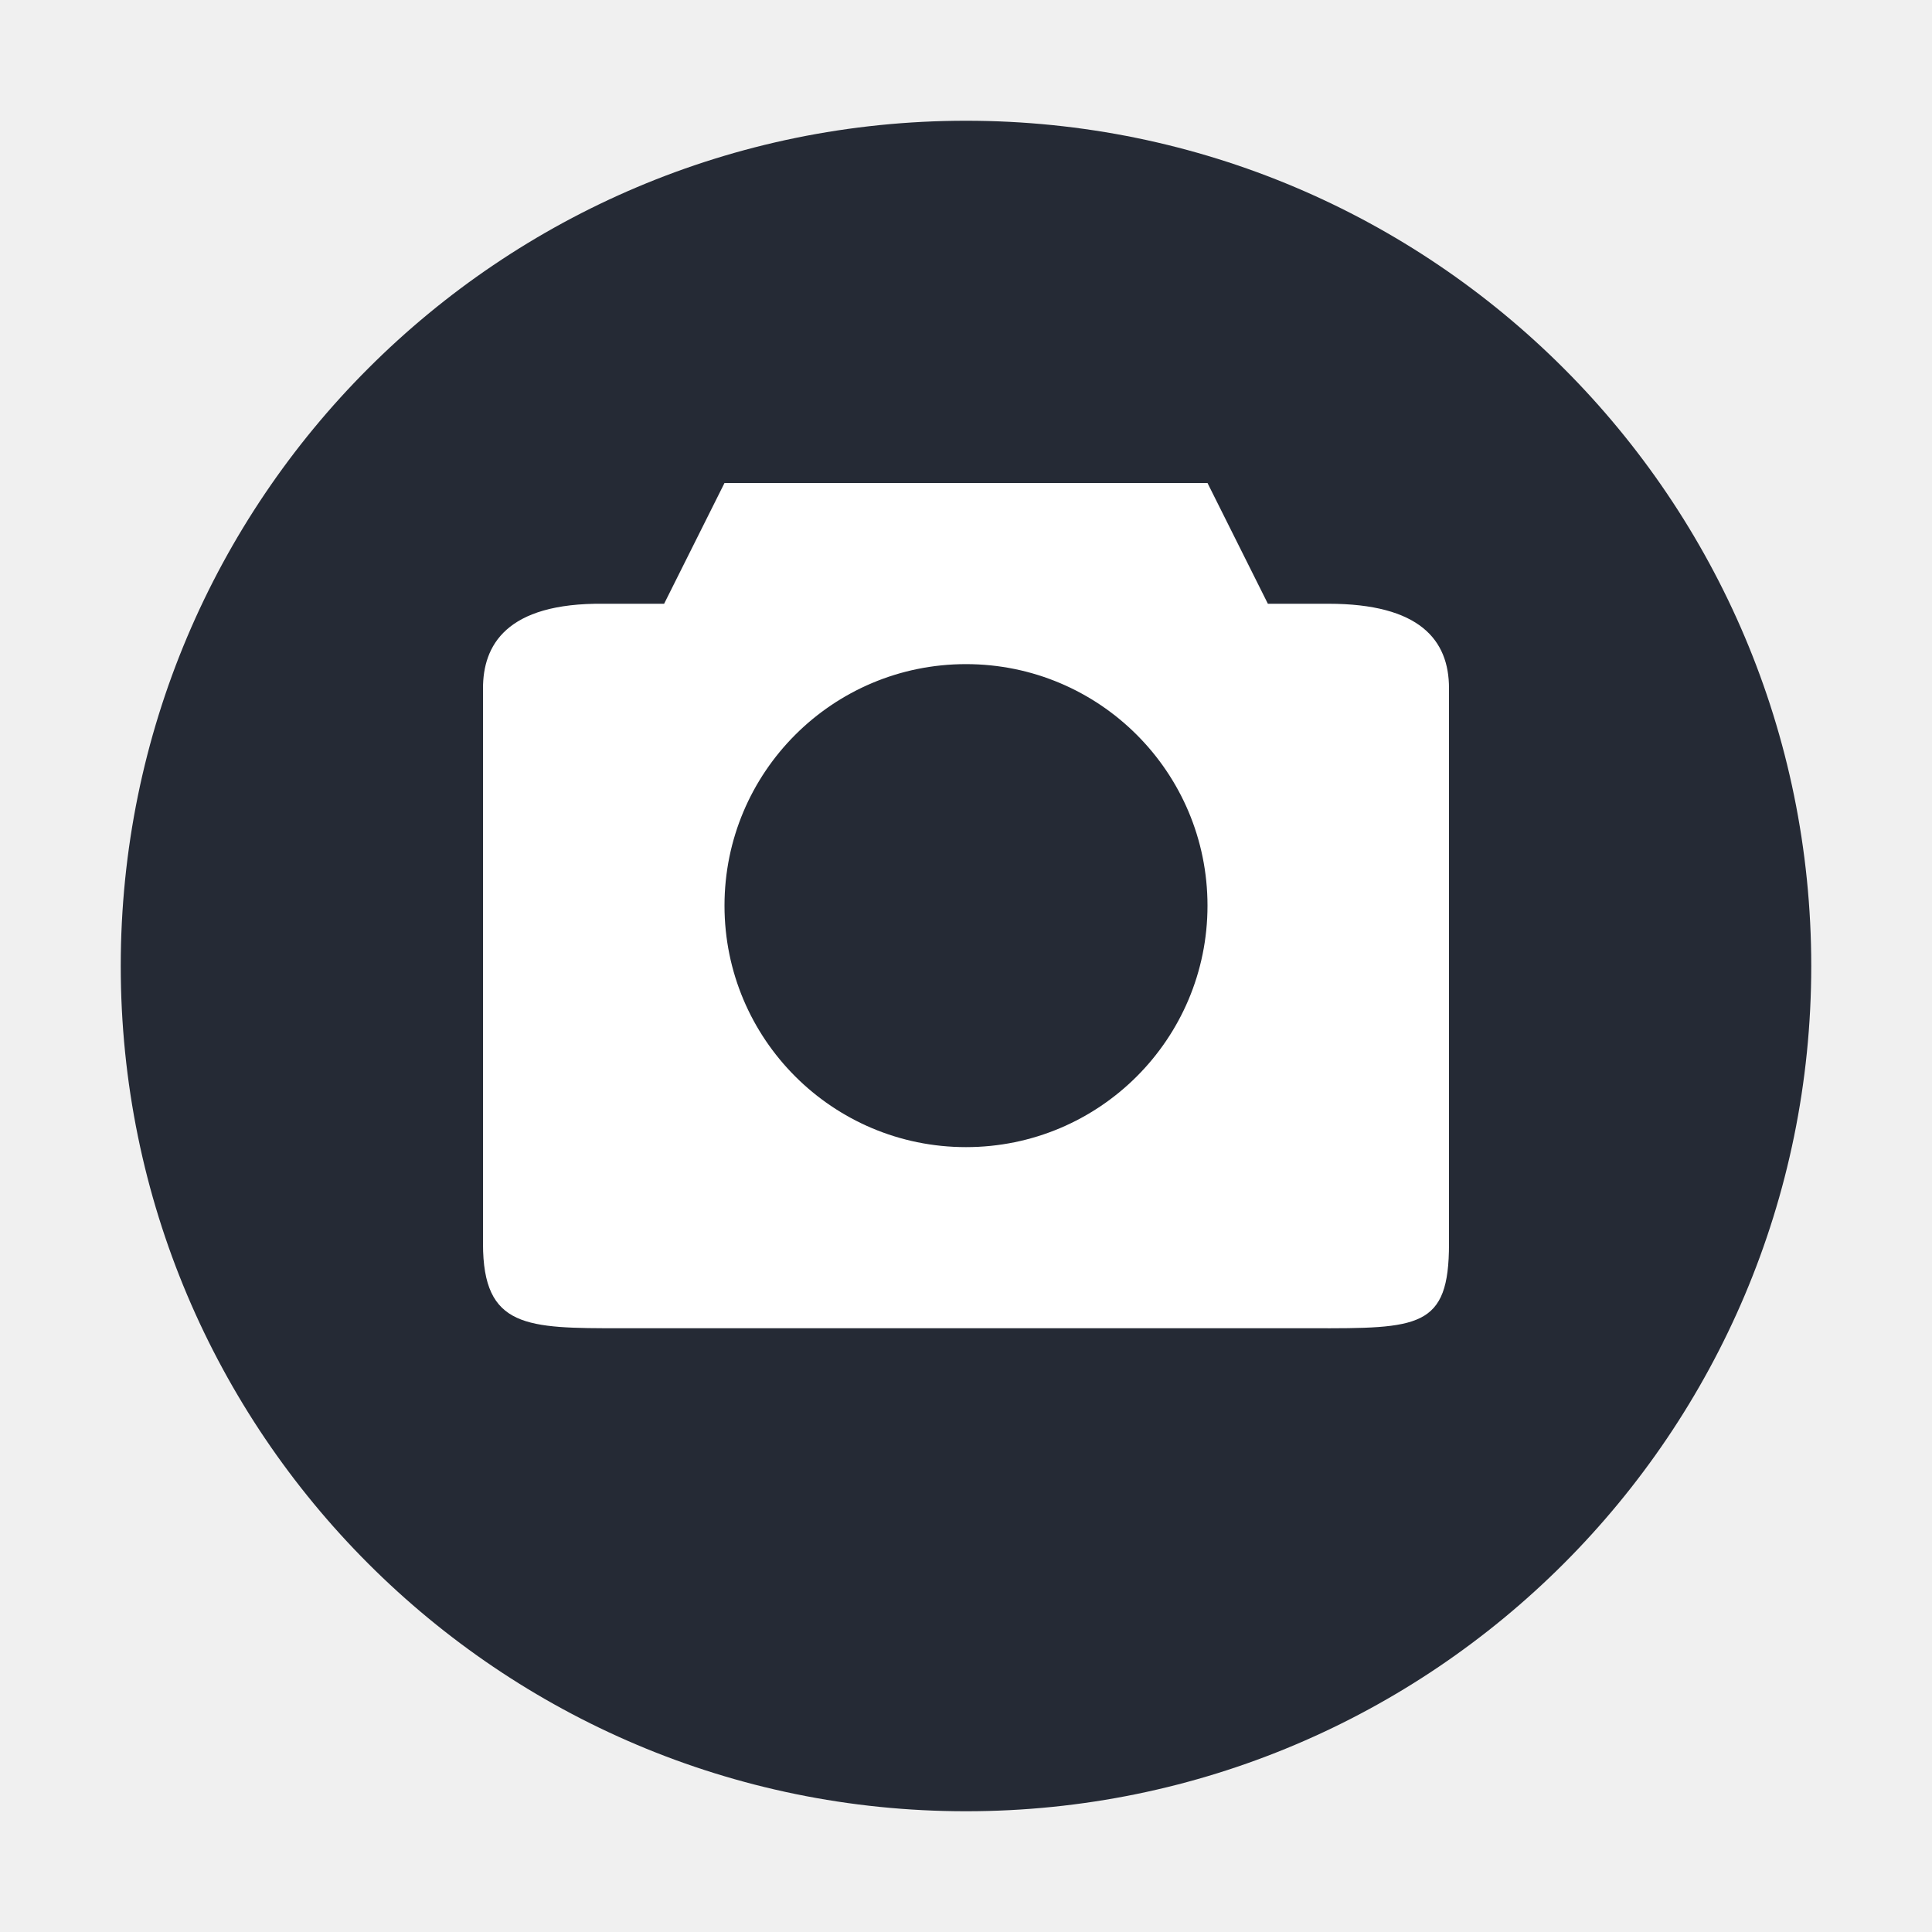
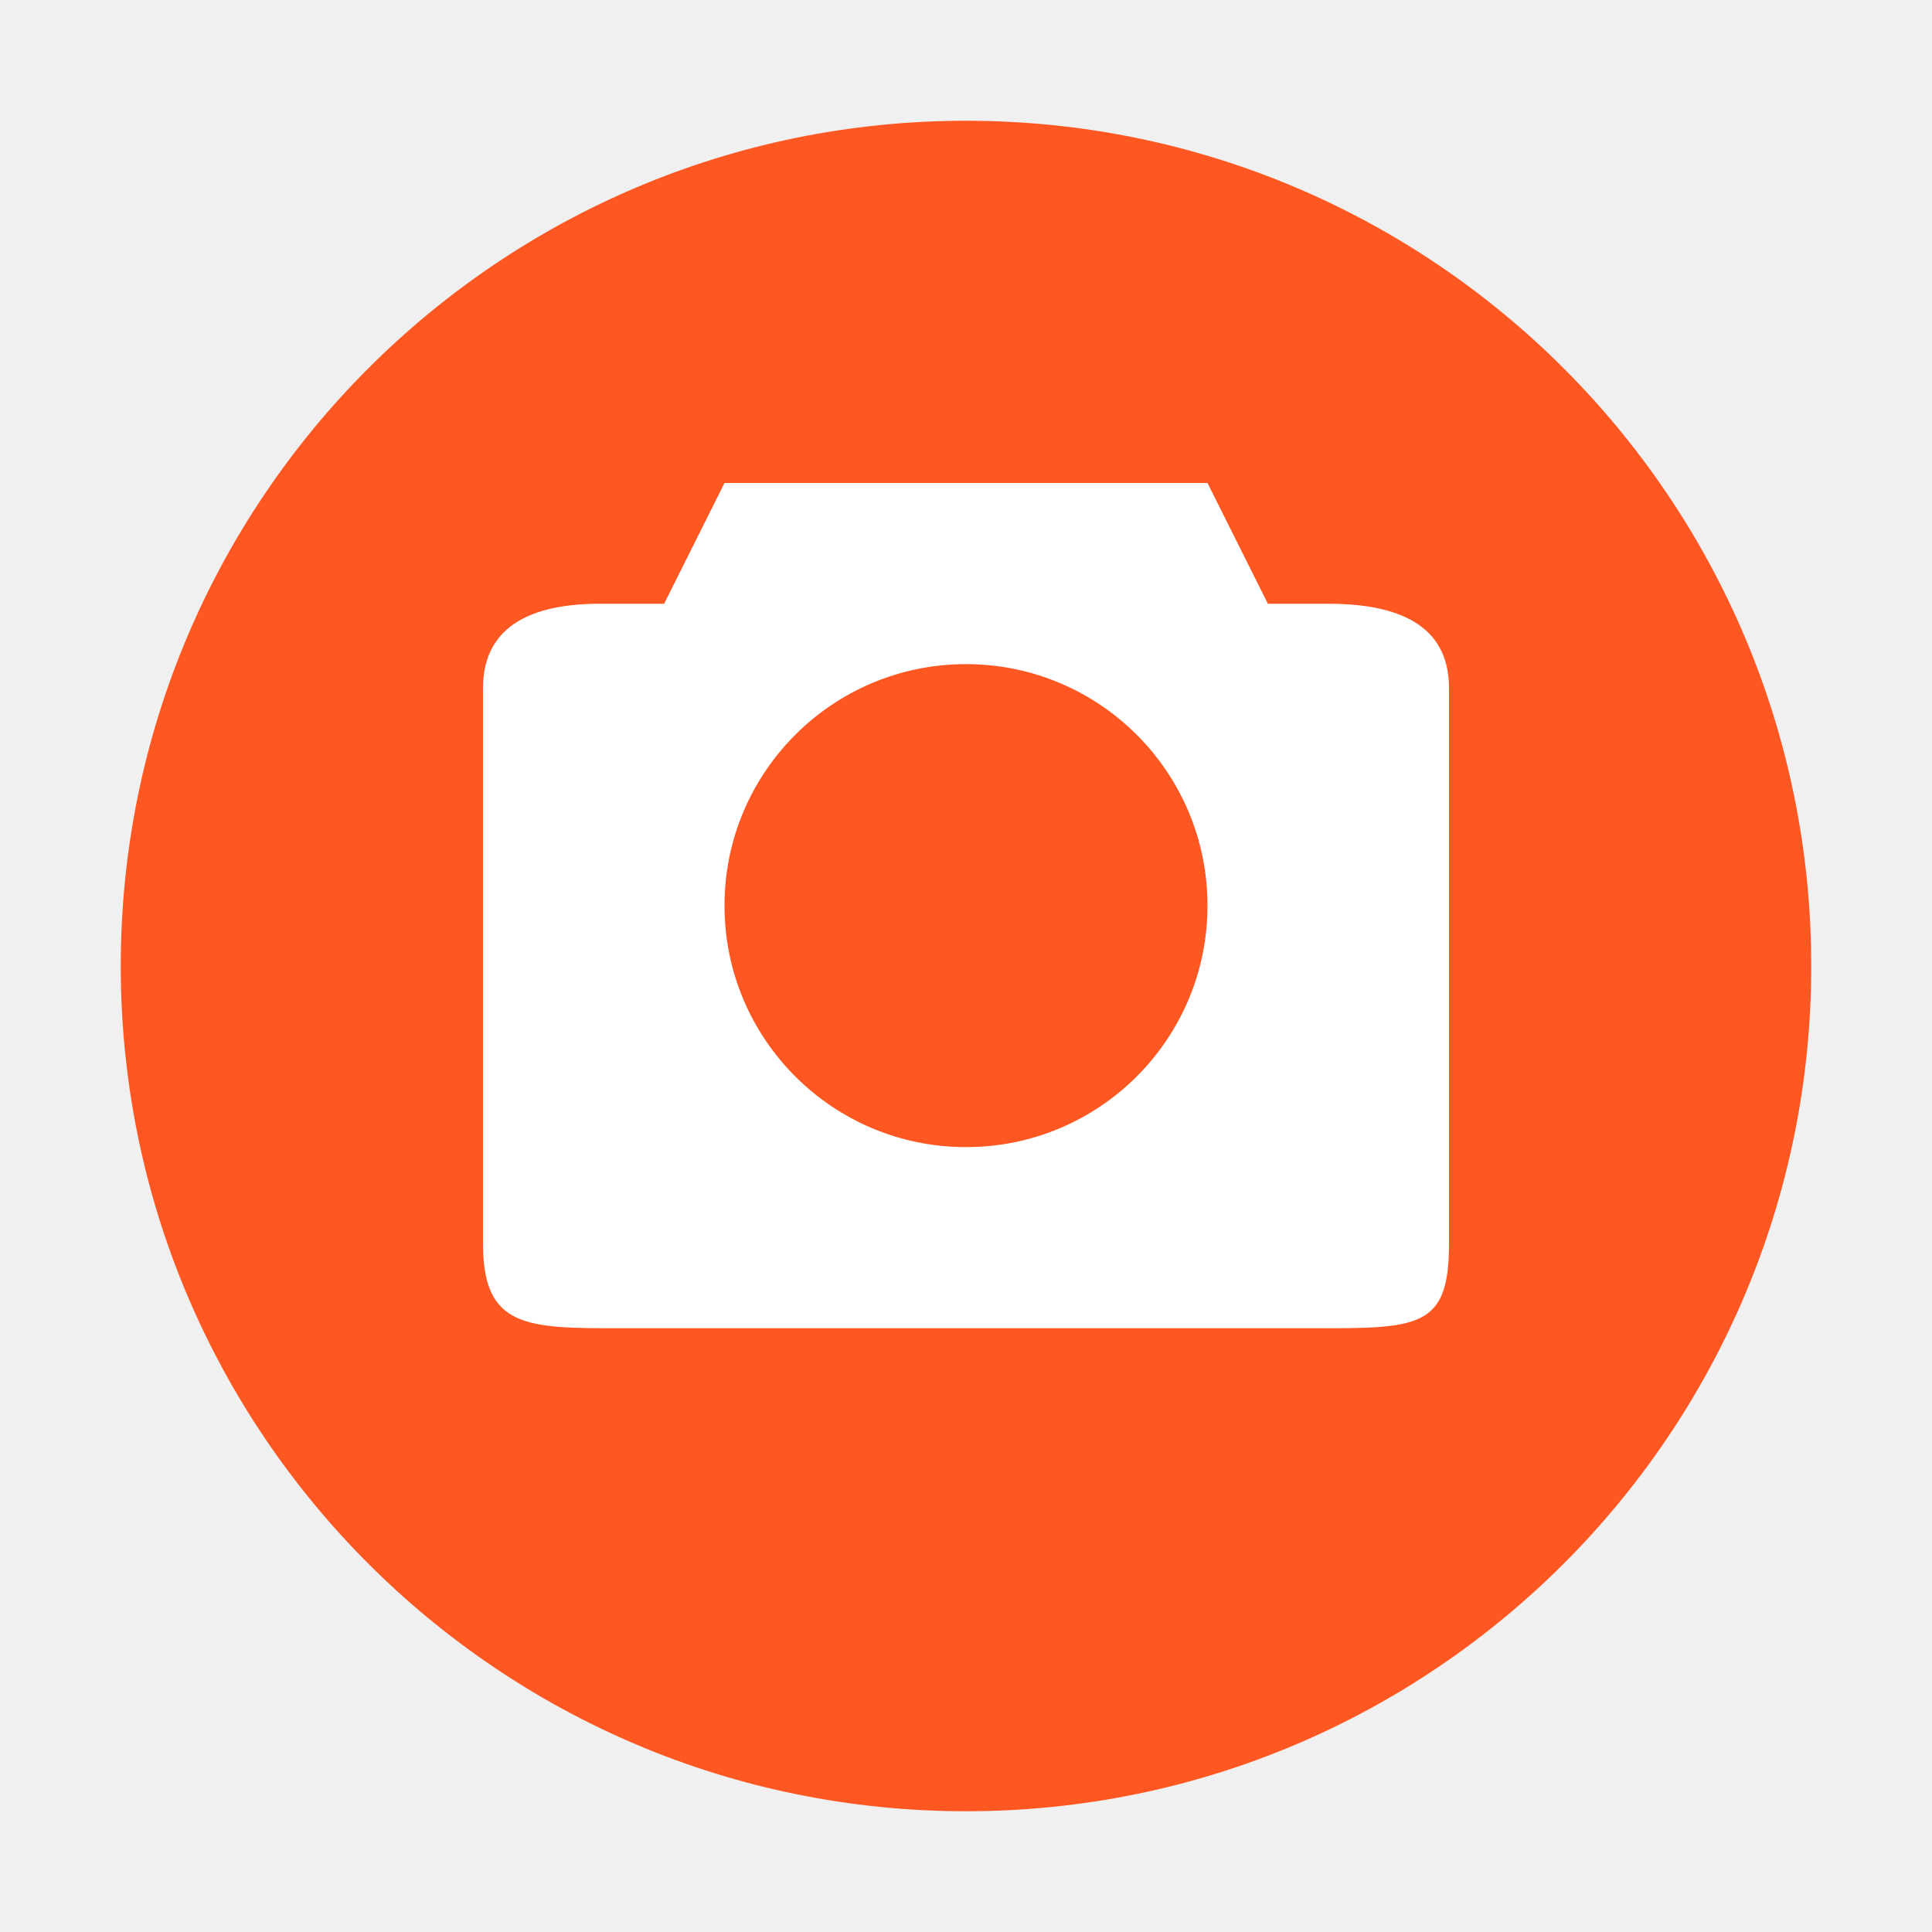
<svg xmlns="http://www.w3.org/2000/svg" width="16" height="16" version="1.1" viewBox="0 0 16 16">
-   <circle style="fill:#252a35" cx="8" cy="8" r="7" />
+   <circle style="fill:#ff5722" cx="8" cy="8" r="7" />
  <path style="fill:#ffffff" d="m 6,4 -0.5,1 -0.5,0 c -0.814,-0.009 -1,0.35 -1,0.7 l 0,4.6 c 0,0.7 0.363,0.7 1.143,0.7 l 5.715,0 C 11.753,11.002 12,11 12,10.3 l 0,-4.6 c 0,-0.4 -0.242,-0.7 -1,-0.7 l -0.5,0 -0.5,-1 z m 2,1.5 c 1.105,0 2,0.895 2,2 0,1.105 -0.895,2 -2,2 -1.105,0 -2,-0.895 -2,-2 0,-1.105 0.895,-2 2,-2 z" />
</svg>
